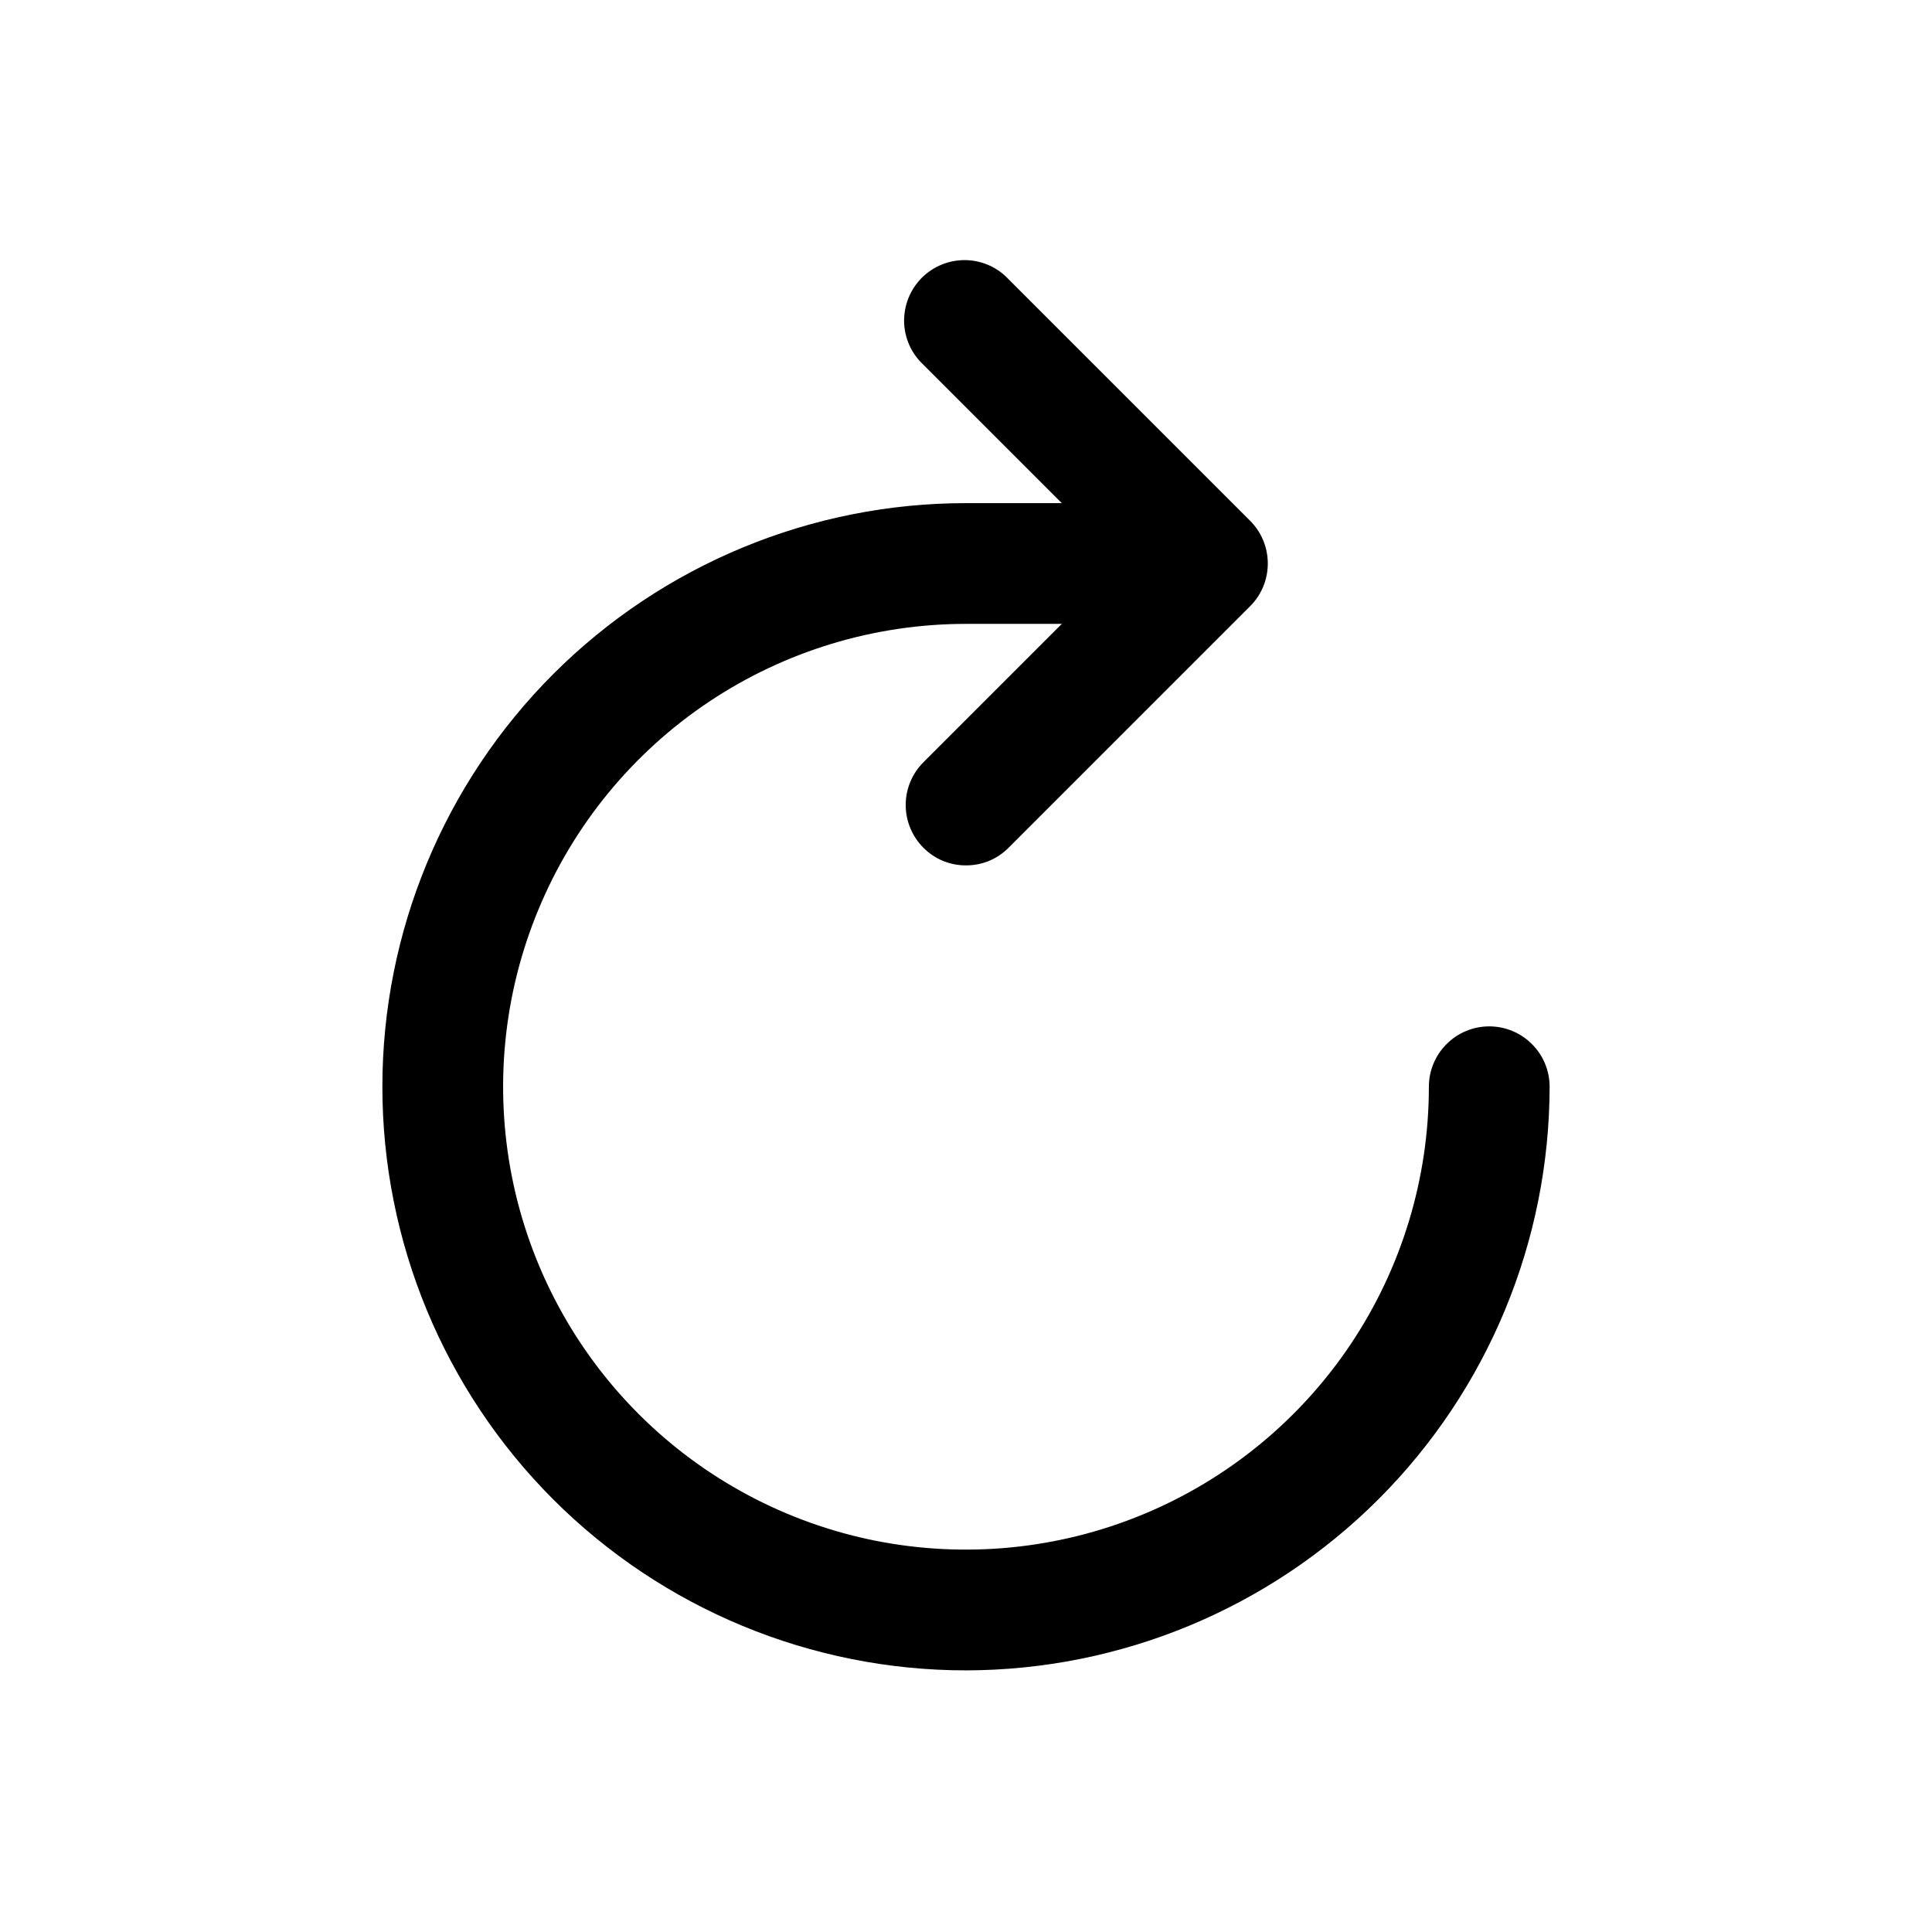
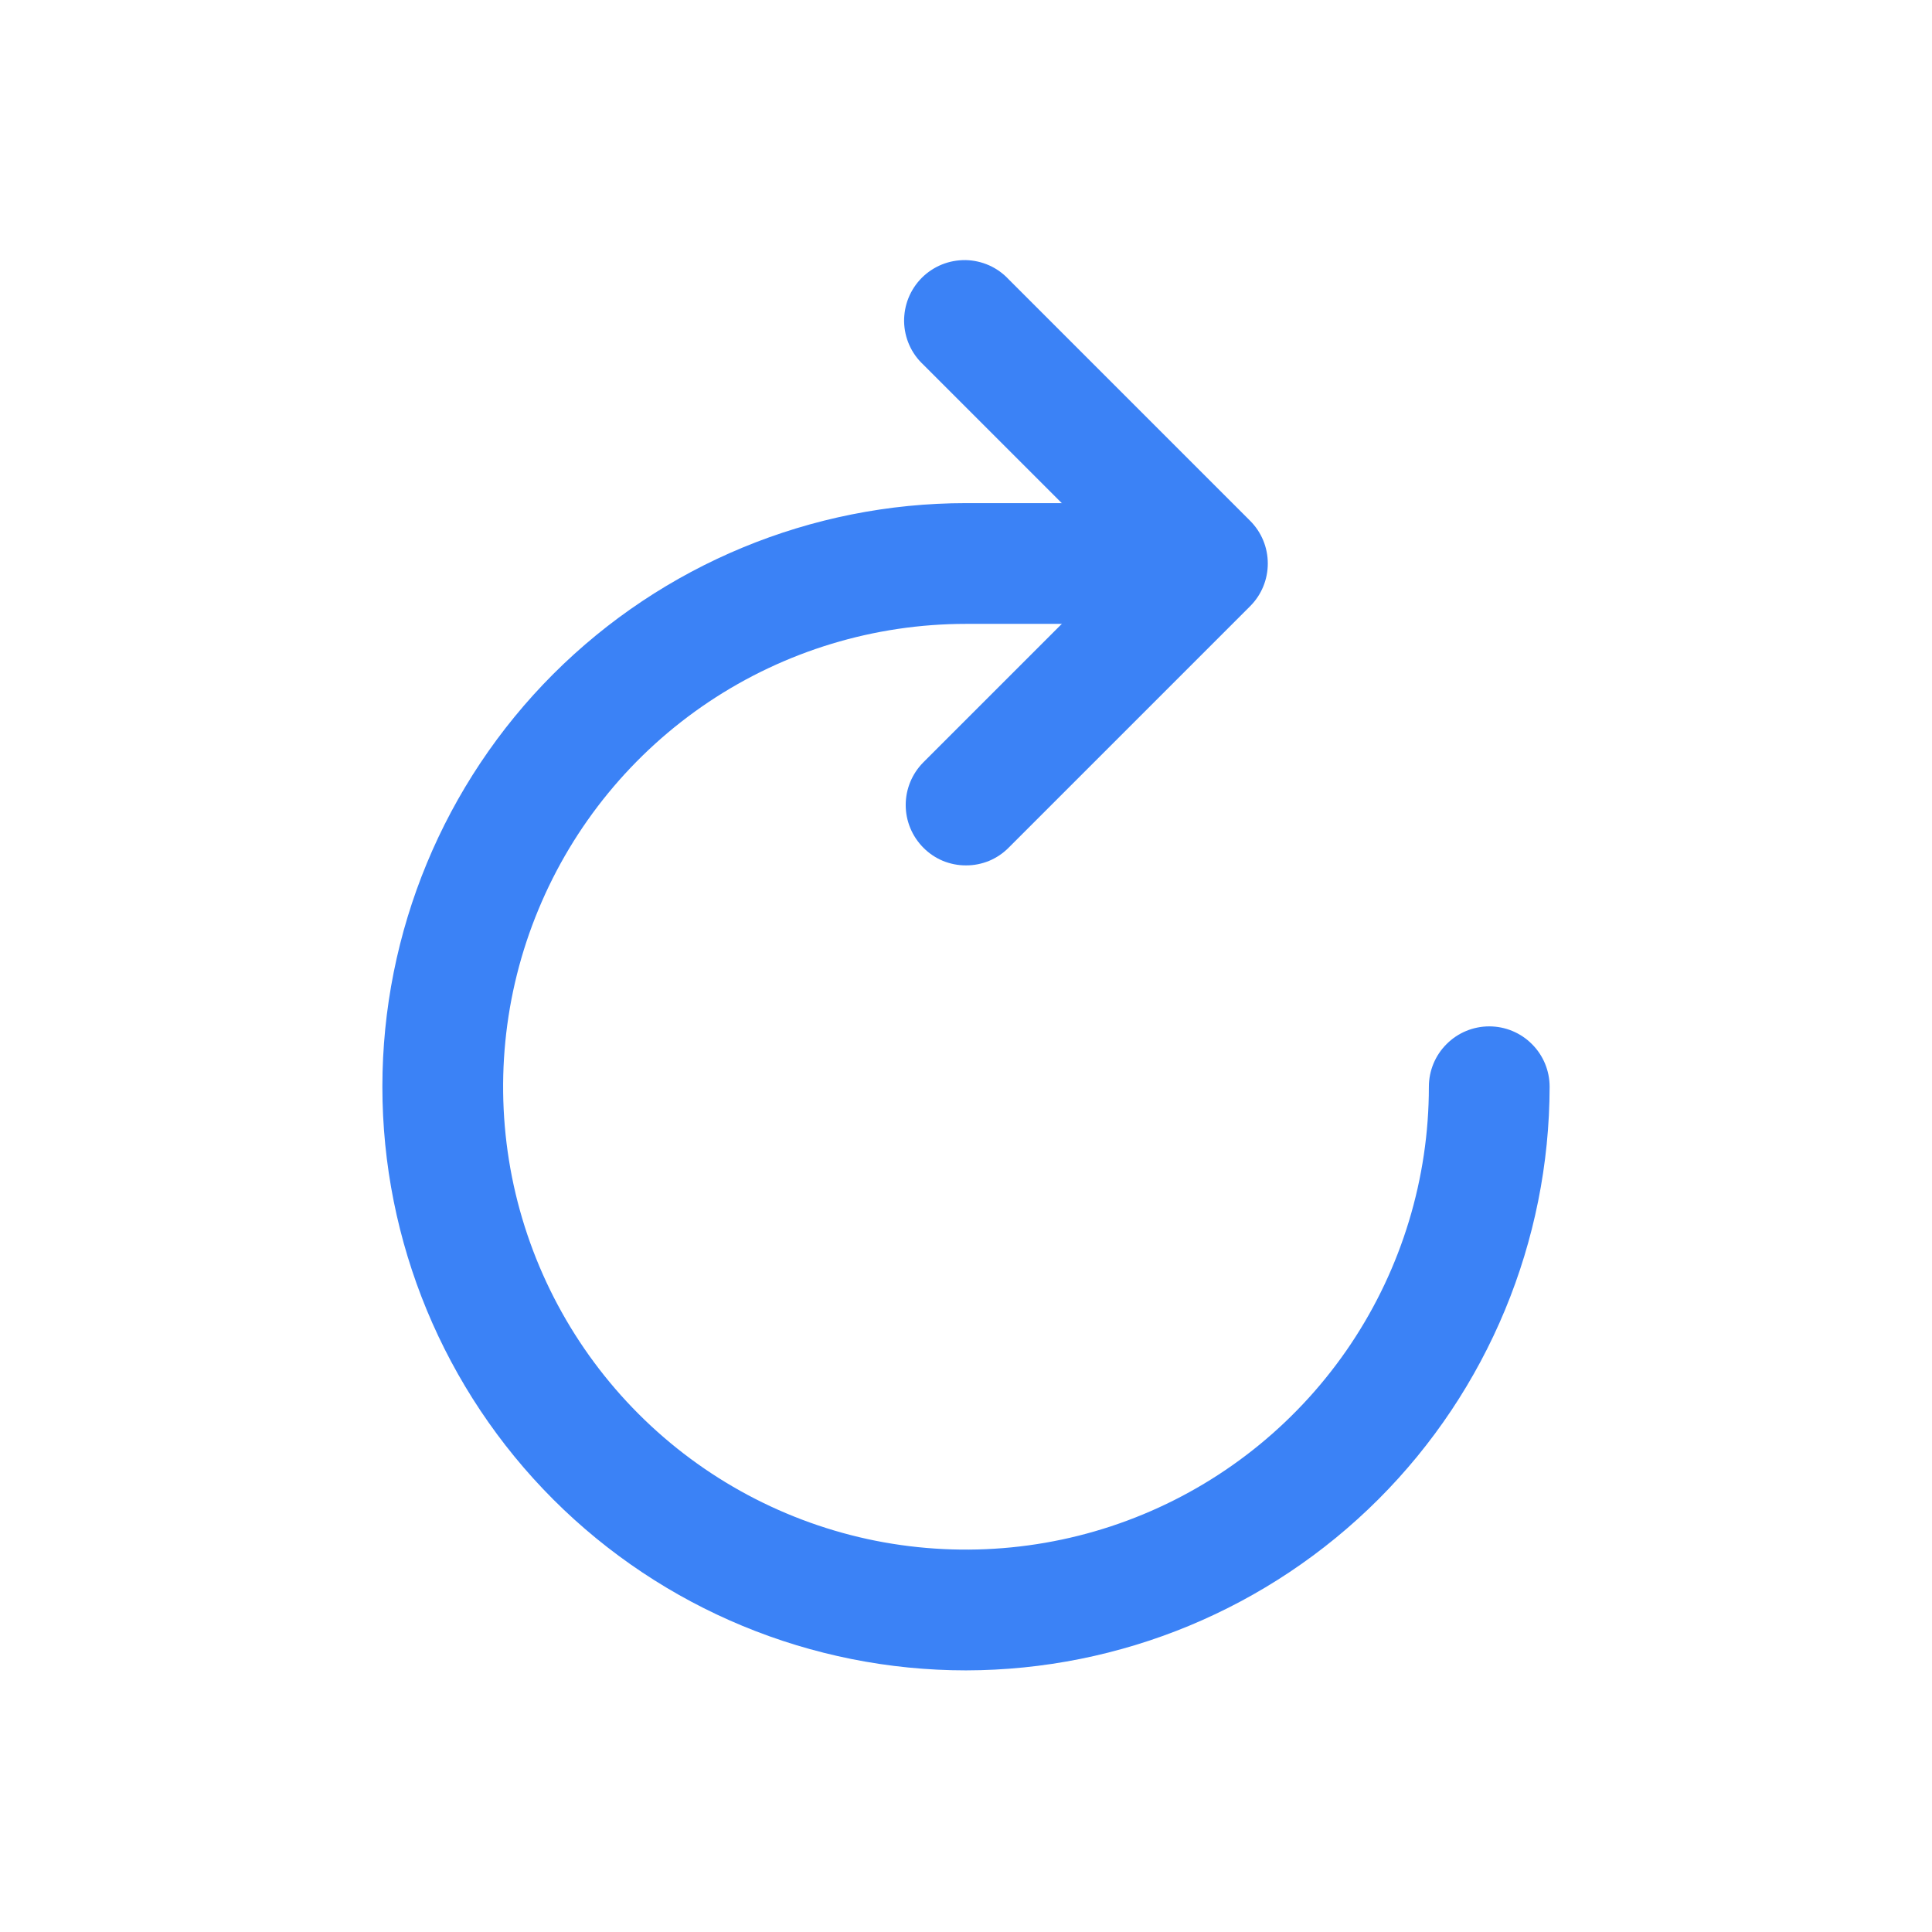
<svg xmlns="http://www.w3.org/2000/svg" width="800px" height="800px" viewBox="0 0 24 24" fill="none">
-   <path d="M12 20.75C10.077 20.75 8.233 19.986 6.873 18.627C5.514 17.267 4.75 15.423 4.75 13.5C4.75 11.577 5.514 9.733 6.873 8.373C8.233 7.014 10.077 6.25 12 6.25H14.5C14.699 6.25 14.89 6.329 15.03 6.47C15.171 6.61 15.25 6.801 15.25 7C15.25 7.199 15.171 7.39 15.03 7.53C14.89 7.671 14.699 7.75 14.5 7.75H12C10.863 7.75 9.751 8.087 8.805 8.719C7.86 9.351 7.123 10.249 6.688 11.3C6.252 12.35 6.139 13.506 6.36 14.622C6.582 15.737 7.13 16.762 7.934 17.566C8.738 18.37 9.763 18.918 10.878 19.14C11.994 19.361 13.15 19.247 14.2 18.812C15.251 18.377 16.149 17.64 16.781 16.695C17.413 15.749 17.75 14.637 17.75 13.5C17.75 13.301 17.829 13.11 17.97 12.97C18.11 12.829 18.301 12.75 18.5 12.75C18.699 12.75 18.89 12.829 19.03 12.97C19.171 13.11 19.25 13.301 19.25 13.5C19.247 15.422 18.483 17.265 17.124 18.624C15.764 19.983 13.922 20.747 12 20.75Z" fill="#000000" />
-   <path d="M12 10.75C11.902 10.751 11.804 10.731 11.713 10.694C11.622 10.656 11.539 10.6 11.47 10.53C11.33 10.389 11.251 10.199 11.251 10C11.251 9.801 11.33 9.611 11.47 9.47L13.94 7L11.47 4.53C11.396 4.461 11.337 4.379 11.296 4.287C11.255 4.195 11.233 4.095 11.231 3.995C11.23 3.894 11.248 3.794 11.286 3.7C11.324 3.607 11.38 3.522 11.451 3.451C11.522 3.38 11.607 3.324 11.7 3.286C11.794 3.248 11.894 3.23 11.995 3.231C12.095 3.233 12.194 3.255 12.287 3.296C12.379 3.337 12.461 3.396 12.53 3.47L15.53 6.47C15.671 6.611 15.749 6.801 15.749 7C15.749 7.199 15.671 7.389 15.53 7.53L12.53 10.53C12.461 10.6 12.378 10.656 12.287 10.694C12.196 10.731 12.098 10.751 12 10.75Z" fill="#000000" />
+   <path d="M12 20.75C10.077 20.75 8.233 19.986 6.873 18.627C5.514 17.267 4.75 15.423 4.75 13.5C4.75 11.577 5.514 9.733 6.873 8.373C8.233 7.014 10.077 6.25 12 6.25H14.5C14.699 6.25 14.89 6.329 15.03 6.47C15.171 6.61 15.25 6.801 15.25 7C15.25 7.199 15.171 7.39 15.03 7.53C14.89 7.671 14.699 7.75 14.5 7.75H12C10.863 7.75 9.751 8.087 8.805 8.719C7.86 9.351 7.123 10.249 6.688 11.3C6.252 12.35 6.139 13.506 6.36 14.622C6.582 15.737 7.13 16.762 7.934 17.566C8.738 18.37 9.763 18.918 10.878 19.14C11.994 19.361 13.15 19.247 14.2 18.812C15.251 18.377 16.149 17.64 16.781 16.695C17.413 15.749 17.75 14.637 17.75 13.5C17.75 13.301 17.829 13.11 17.97 12.97C18.11 12.829 18.301 12.75 18.5 12.75C18.699 12.75 18.89 12.829 19.03 12.97C19.171 13.11 19.25 13.301 19.25 13.5C19.247 15.422 18.483 17.265 17.124 18.624C15.764 19.983 13.922 20.747 12 20.75Z" fill="#3b82f6" />
+   <path d="M12 10.75C11.902 10.751 11.804 10.731 11.713 10.694C11.622 10.656 11.539 10.6 11.47 10.53C11.33 10.389 11.251 10.199 11.251 10C11.251 9.801 11.33 9.611 11.47 9.47L13.94 7L11.47 4.53C11.396 4.461 11.337 4.379 11.296 4.287C11.255 4.195 11.233 4.095 11.231 3.995C11.23 3.894 11.248 3.794 11.286 3.7C11.324 3.607 11.38 3.522 11.451 3.451C11.522 3.38 11.607 3.324 11.7 3.286C11.794 3.248 11.894 3.23 11.995 3.231C12.095 3.233 12.194 3.255 12.287 3.296C12.379 3.337 12.461 3.396 12.53 3.47L15.53 6.47C15.671 6.611 15.749 6.801 15.749 7C15.749 7.199 15.671 7.389 15.53 7.53L12.53 10.53C12.461 10.6 12.378 10.656 12.287 10.694C12.196 10.731 12.098 10.751 12 10.75Z" fill="#3b82f6" />
</svg>
